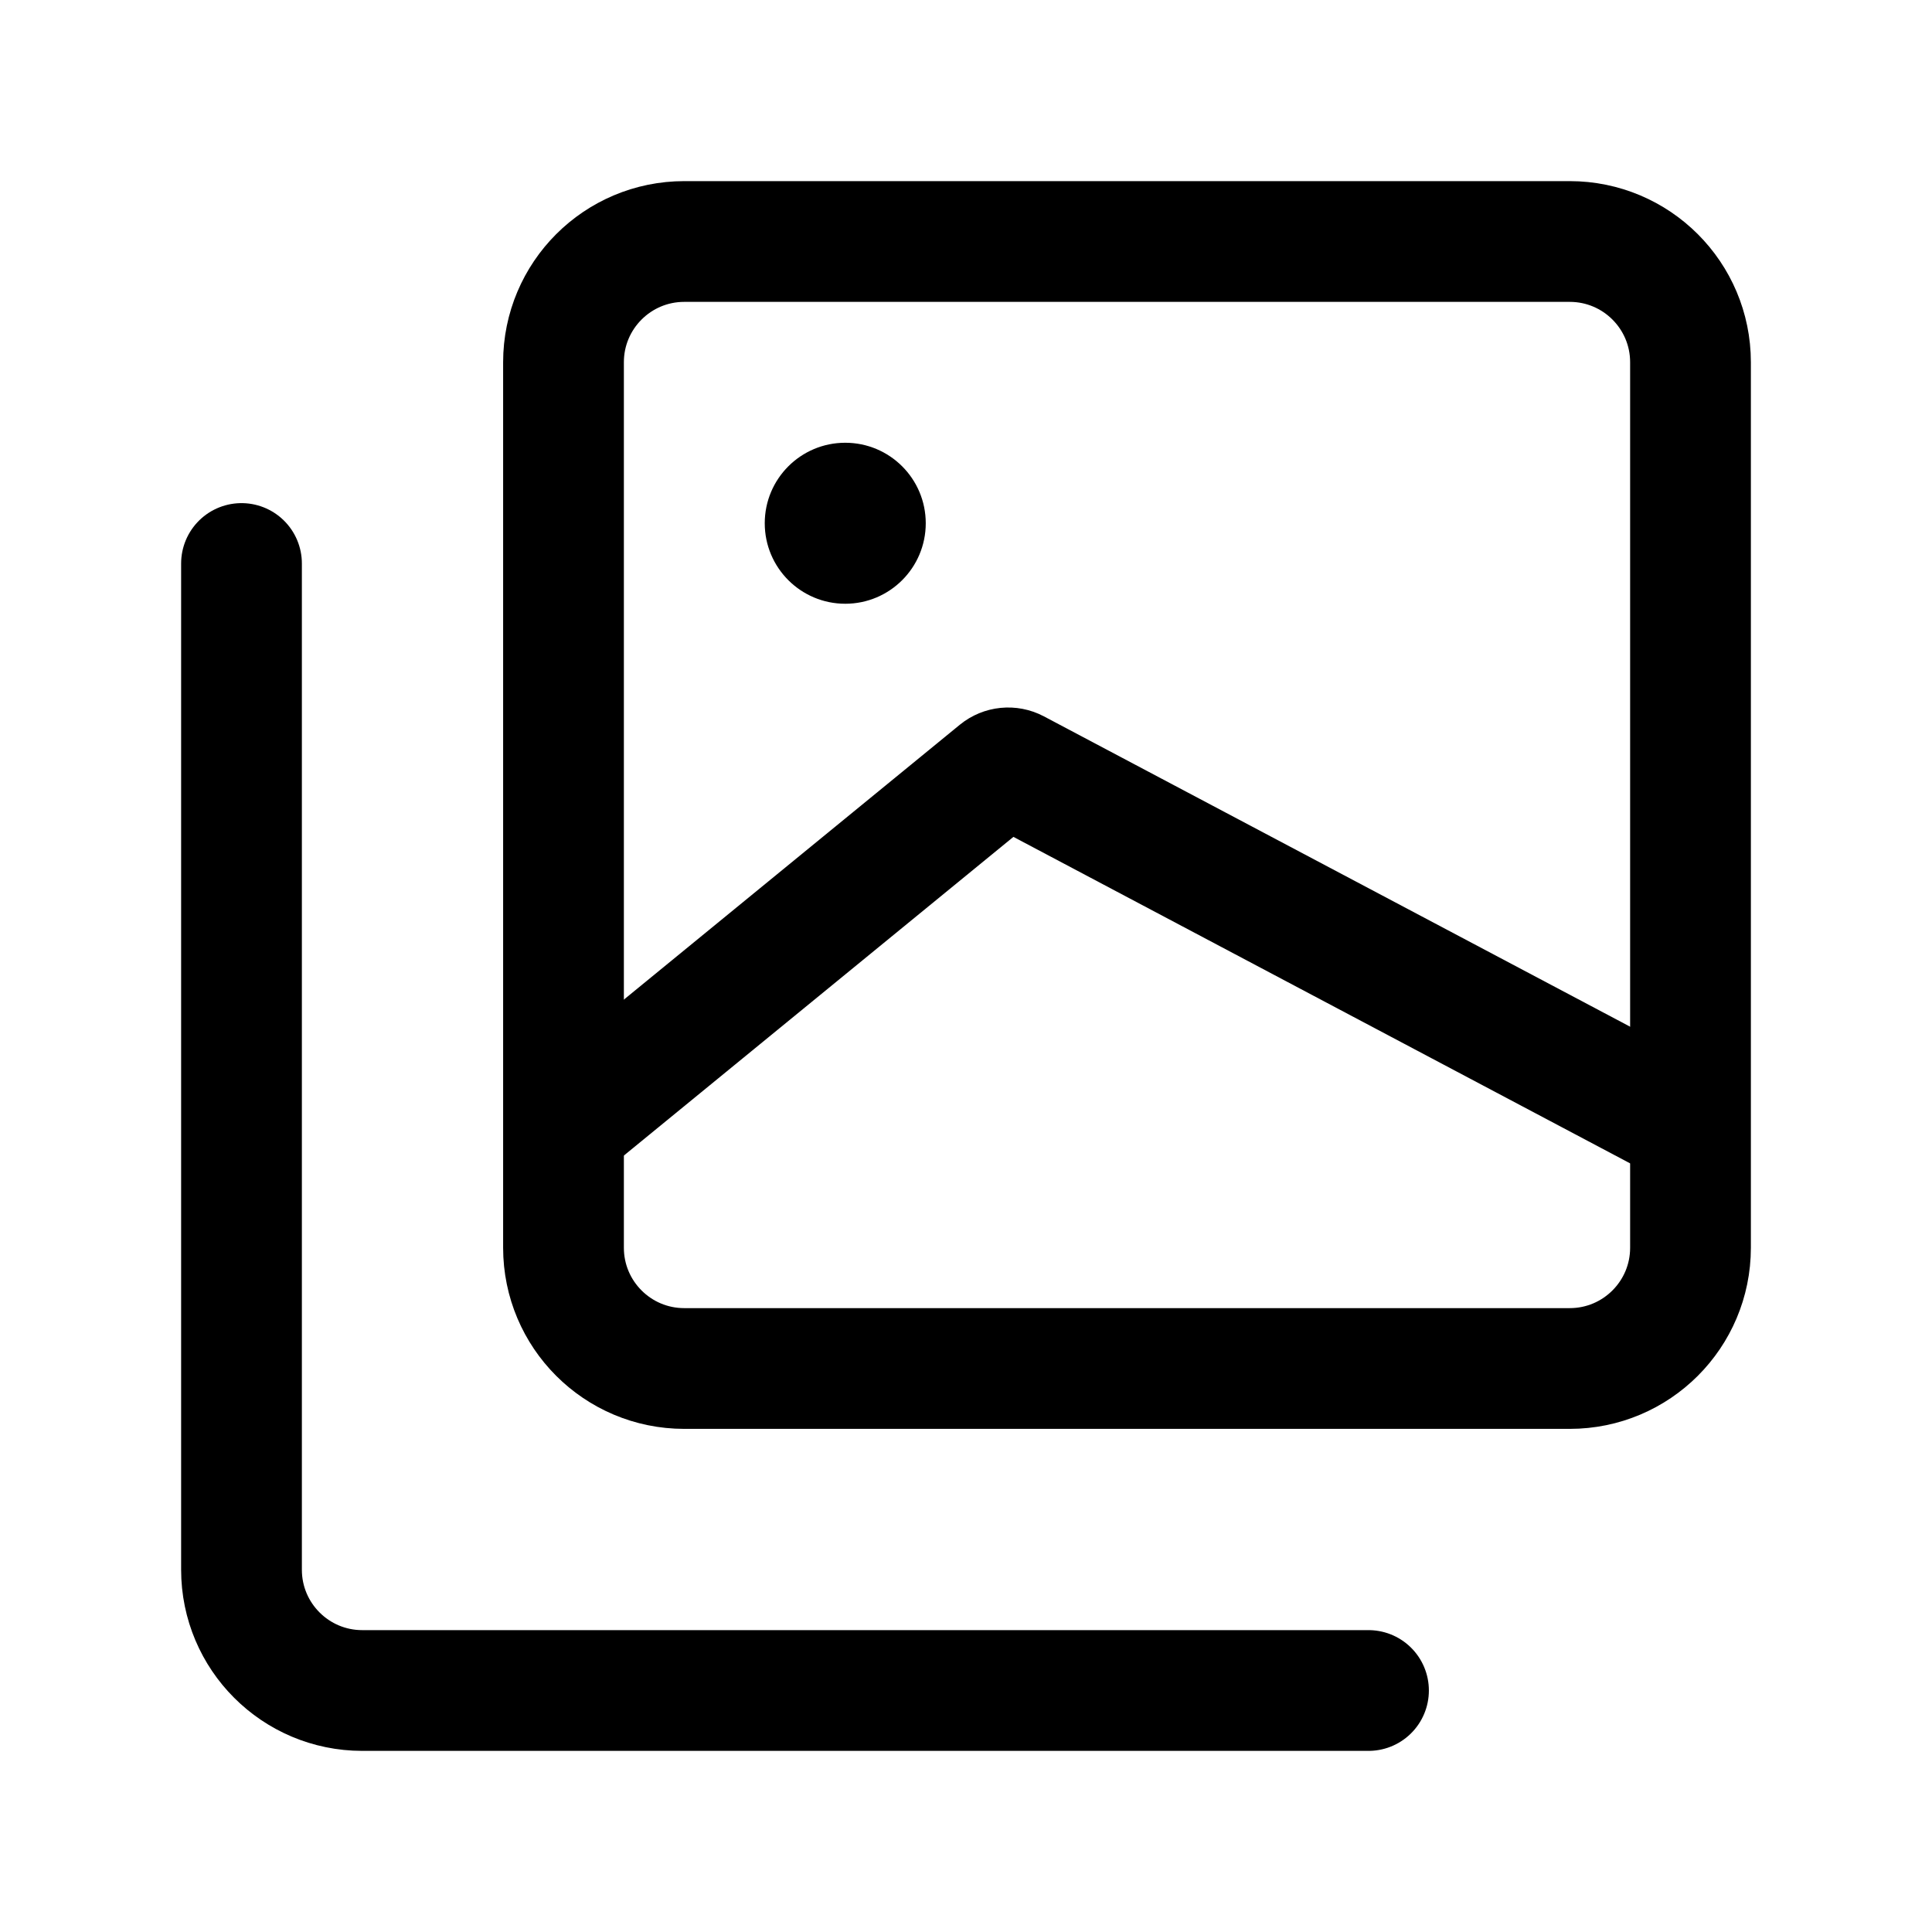
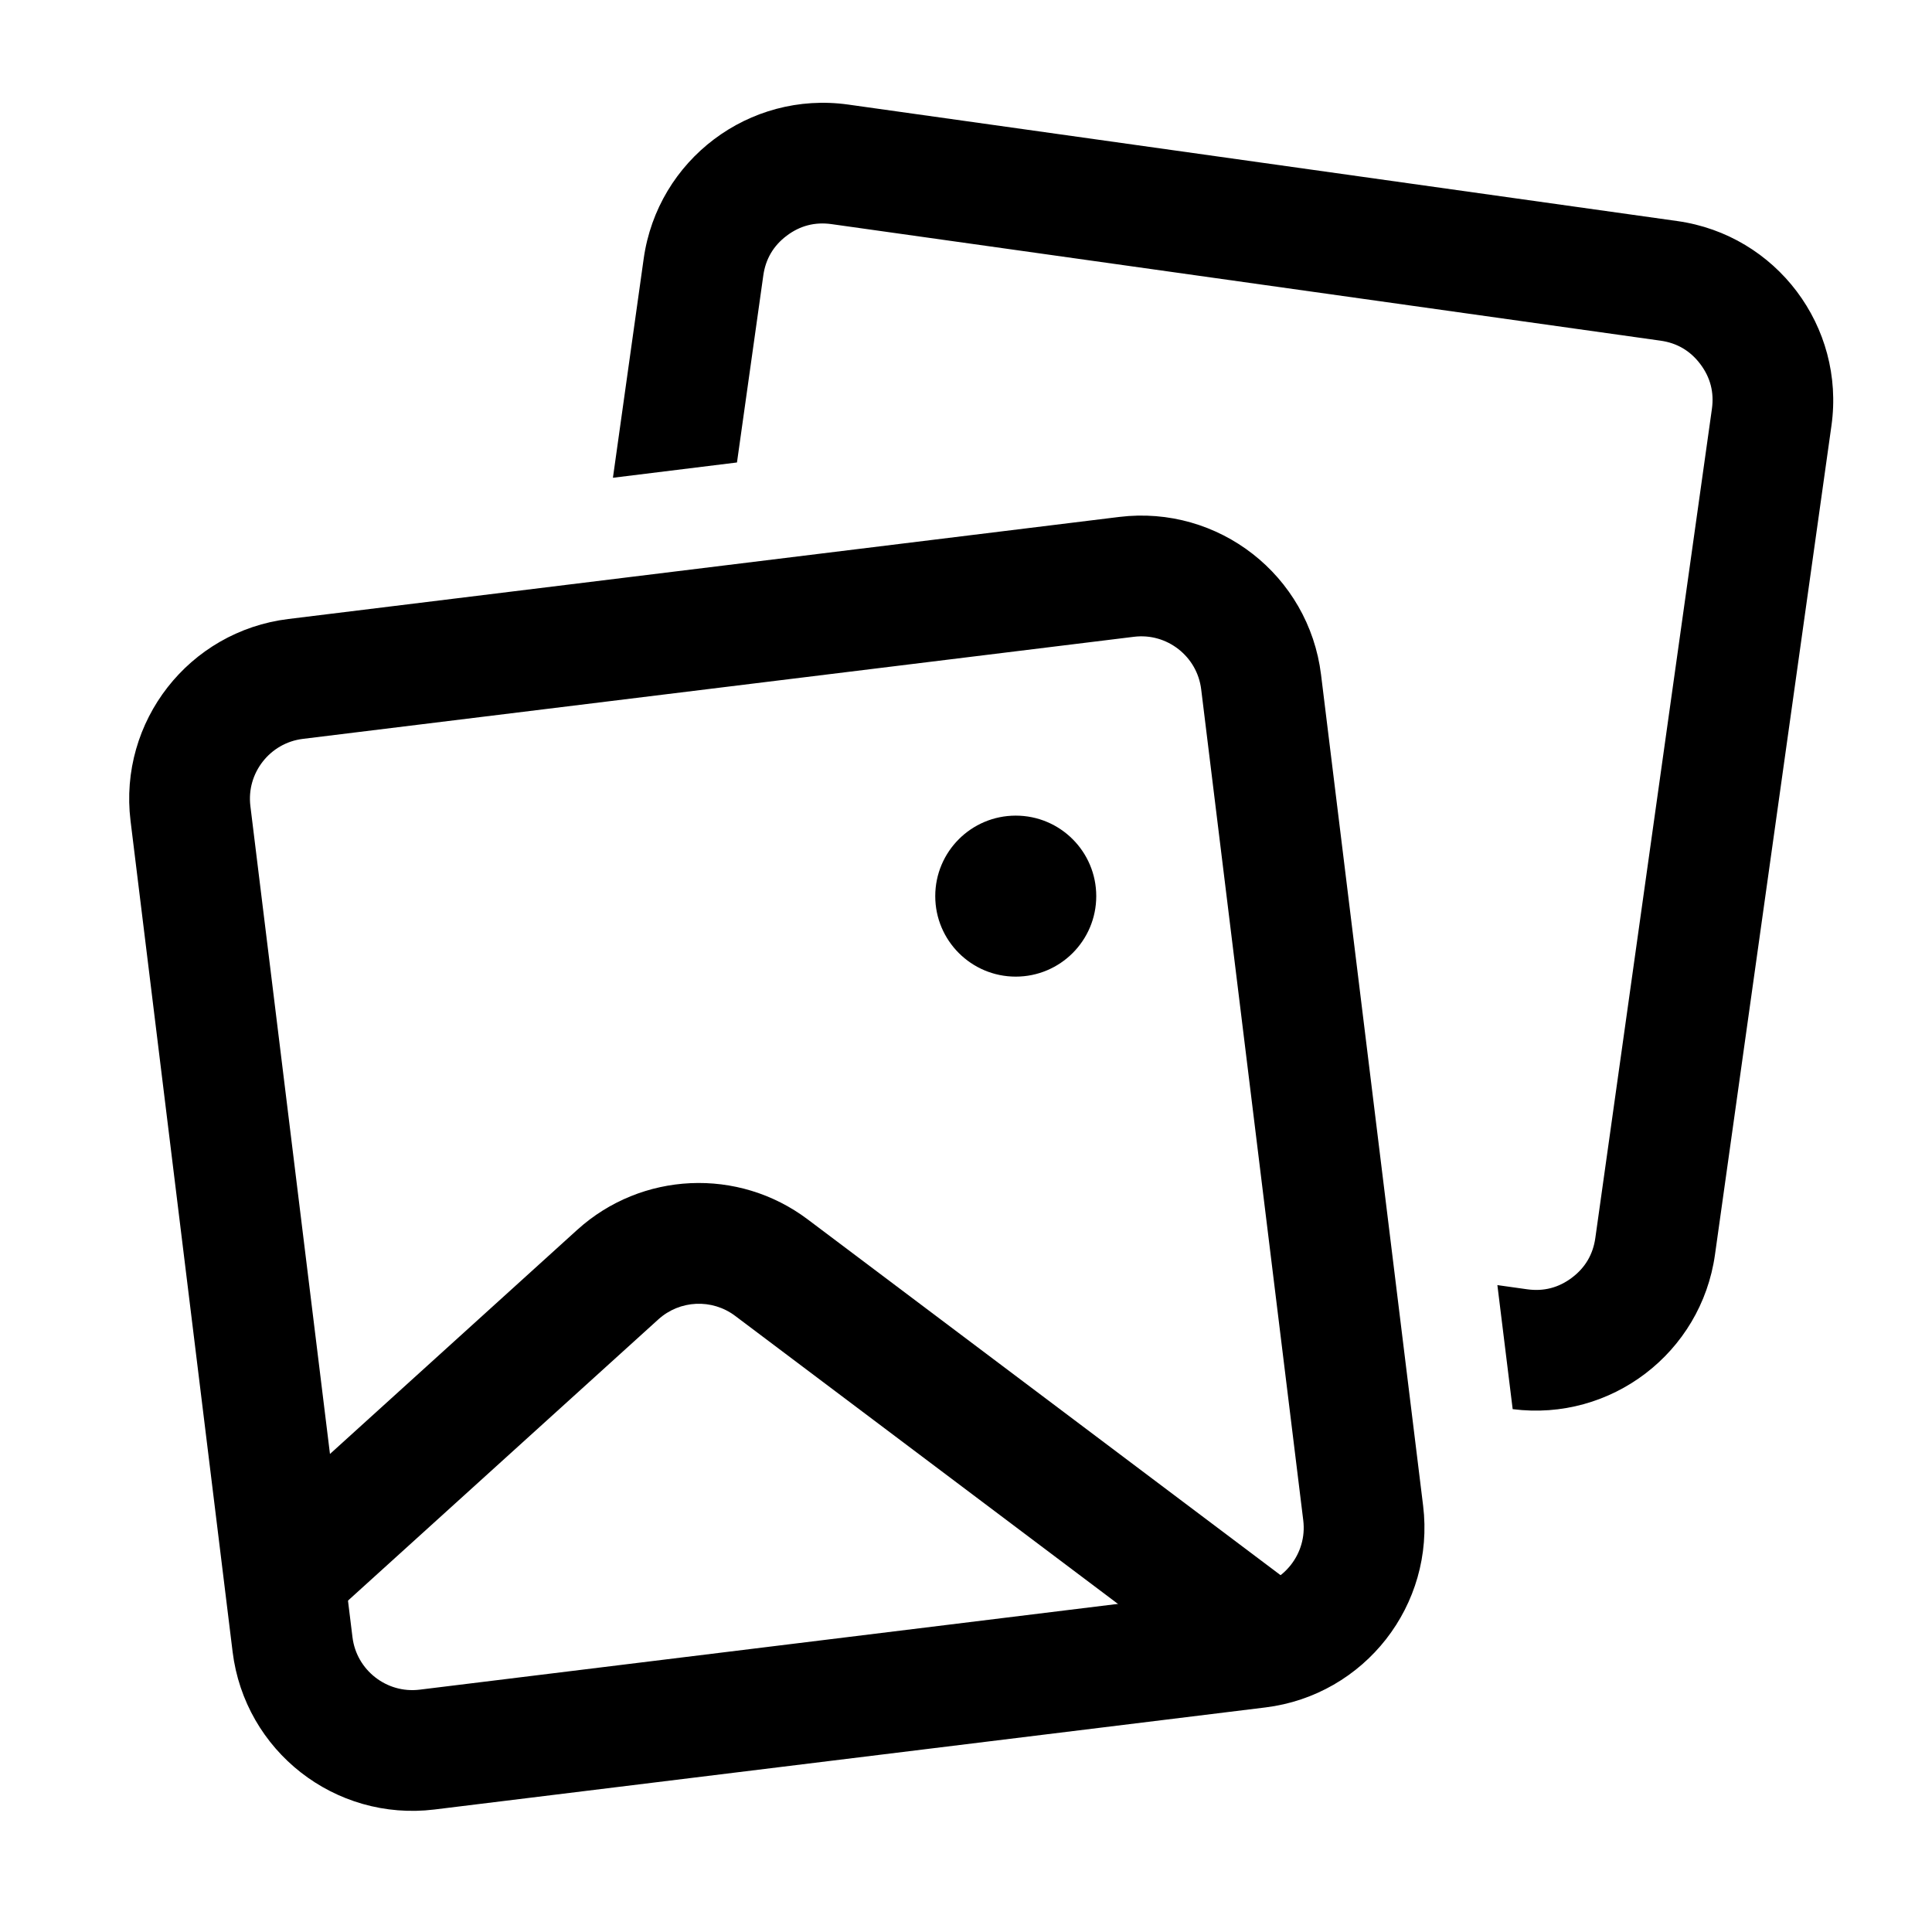
<svg xmlns="http://www.w3.org/2000/svg" width="24" height="24" viewBox="0 0 24 24" fill="none" stroke="currentColor" color="currentColor" stroke-width="1.5" stroke-linecap="round" stroke-linejoin="round" stroke-miterlimit="3" focusable="false" aria-hidden="true">
-   <path d="M3 7L3 19.5A1.5 1.5 0 0 0 4.5 21L17 21" />
-   <rect x="7" y="3" width="14" height="14" rx="1.5" />
-   <path d="M7 14.75V13.031L11.922 9.004A0.95 0.95 0 0 1 12.968 8.899L21 13.151V14.75A0.749 0.749 0 0 1 20.649 14.663L12.589 10.396L7.45 14.6A0.75 0.75 0 0 1 7 14.75Z" fill="currentColor" stroke="none" fill-rule="evenodd" />
-   <circle cx="10.5" cy="6.5" r="1" fill="currentColor" stroke="none" />
+   <path d="M10.537 1.299L20.836 2.746A2.25 2.25 0 0 1 22.751 5.287L21.304 15.586A2.25 2.25 0 0 1 18.791 17.505L18.601 15.964L18.971 16.016Q19.279 16.059 19.527 15.872Q19.775 15.685 19.818 15.377L21.266 5.079Q21.309 4.771 21.122 4.523Q20.935 4.275 20.628 4.232L10.329 2.784Q10.021 2.741 9.773 2.928Q9.525 3.115 9.482 3.422L9.155 5.745L7.614 5.935L7.996 3.214A2.25 2.25 0 0 1 10.537 1.299Z" fill="currentColor" stroke="none" fill-rule="evenodd" />
+   <path d="M3.672 8.434L13.995 7.166A1.5 1.5 0 0 1 15.666 8.472L16.934 18.795A1.5 1.5 0 0 1 15.628 20.466L5.305 21.734A1.5 1.5 0 0 1 3.634 20.428L2.366 10.105A1.5 1.5 0 0 1 3.672 8.434Z" />
+   <path d="M3.622 20.333L3.419 18.678L7.17 15.278A2.25 2.25 0 0 1 10.034 15.148L16.274 19.843A0.75 0.75 0 0 1 16.474 20.069A1.498 1.498 0 0 1 15.628 20.466L14.751 20.574L9.132 16.346A0.75 0.75 0 0 0 8.178 16.39L4.034 20.145A0.748 0.748 0 0 1 3.622 20.333Z" fill="currentColor" stroke="none" fill-rule="evenodd" />
+   <circle cx="12.618" cy="11.132" r="1" fill="currentColor" stroke="none" />
</svg>
